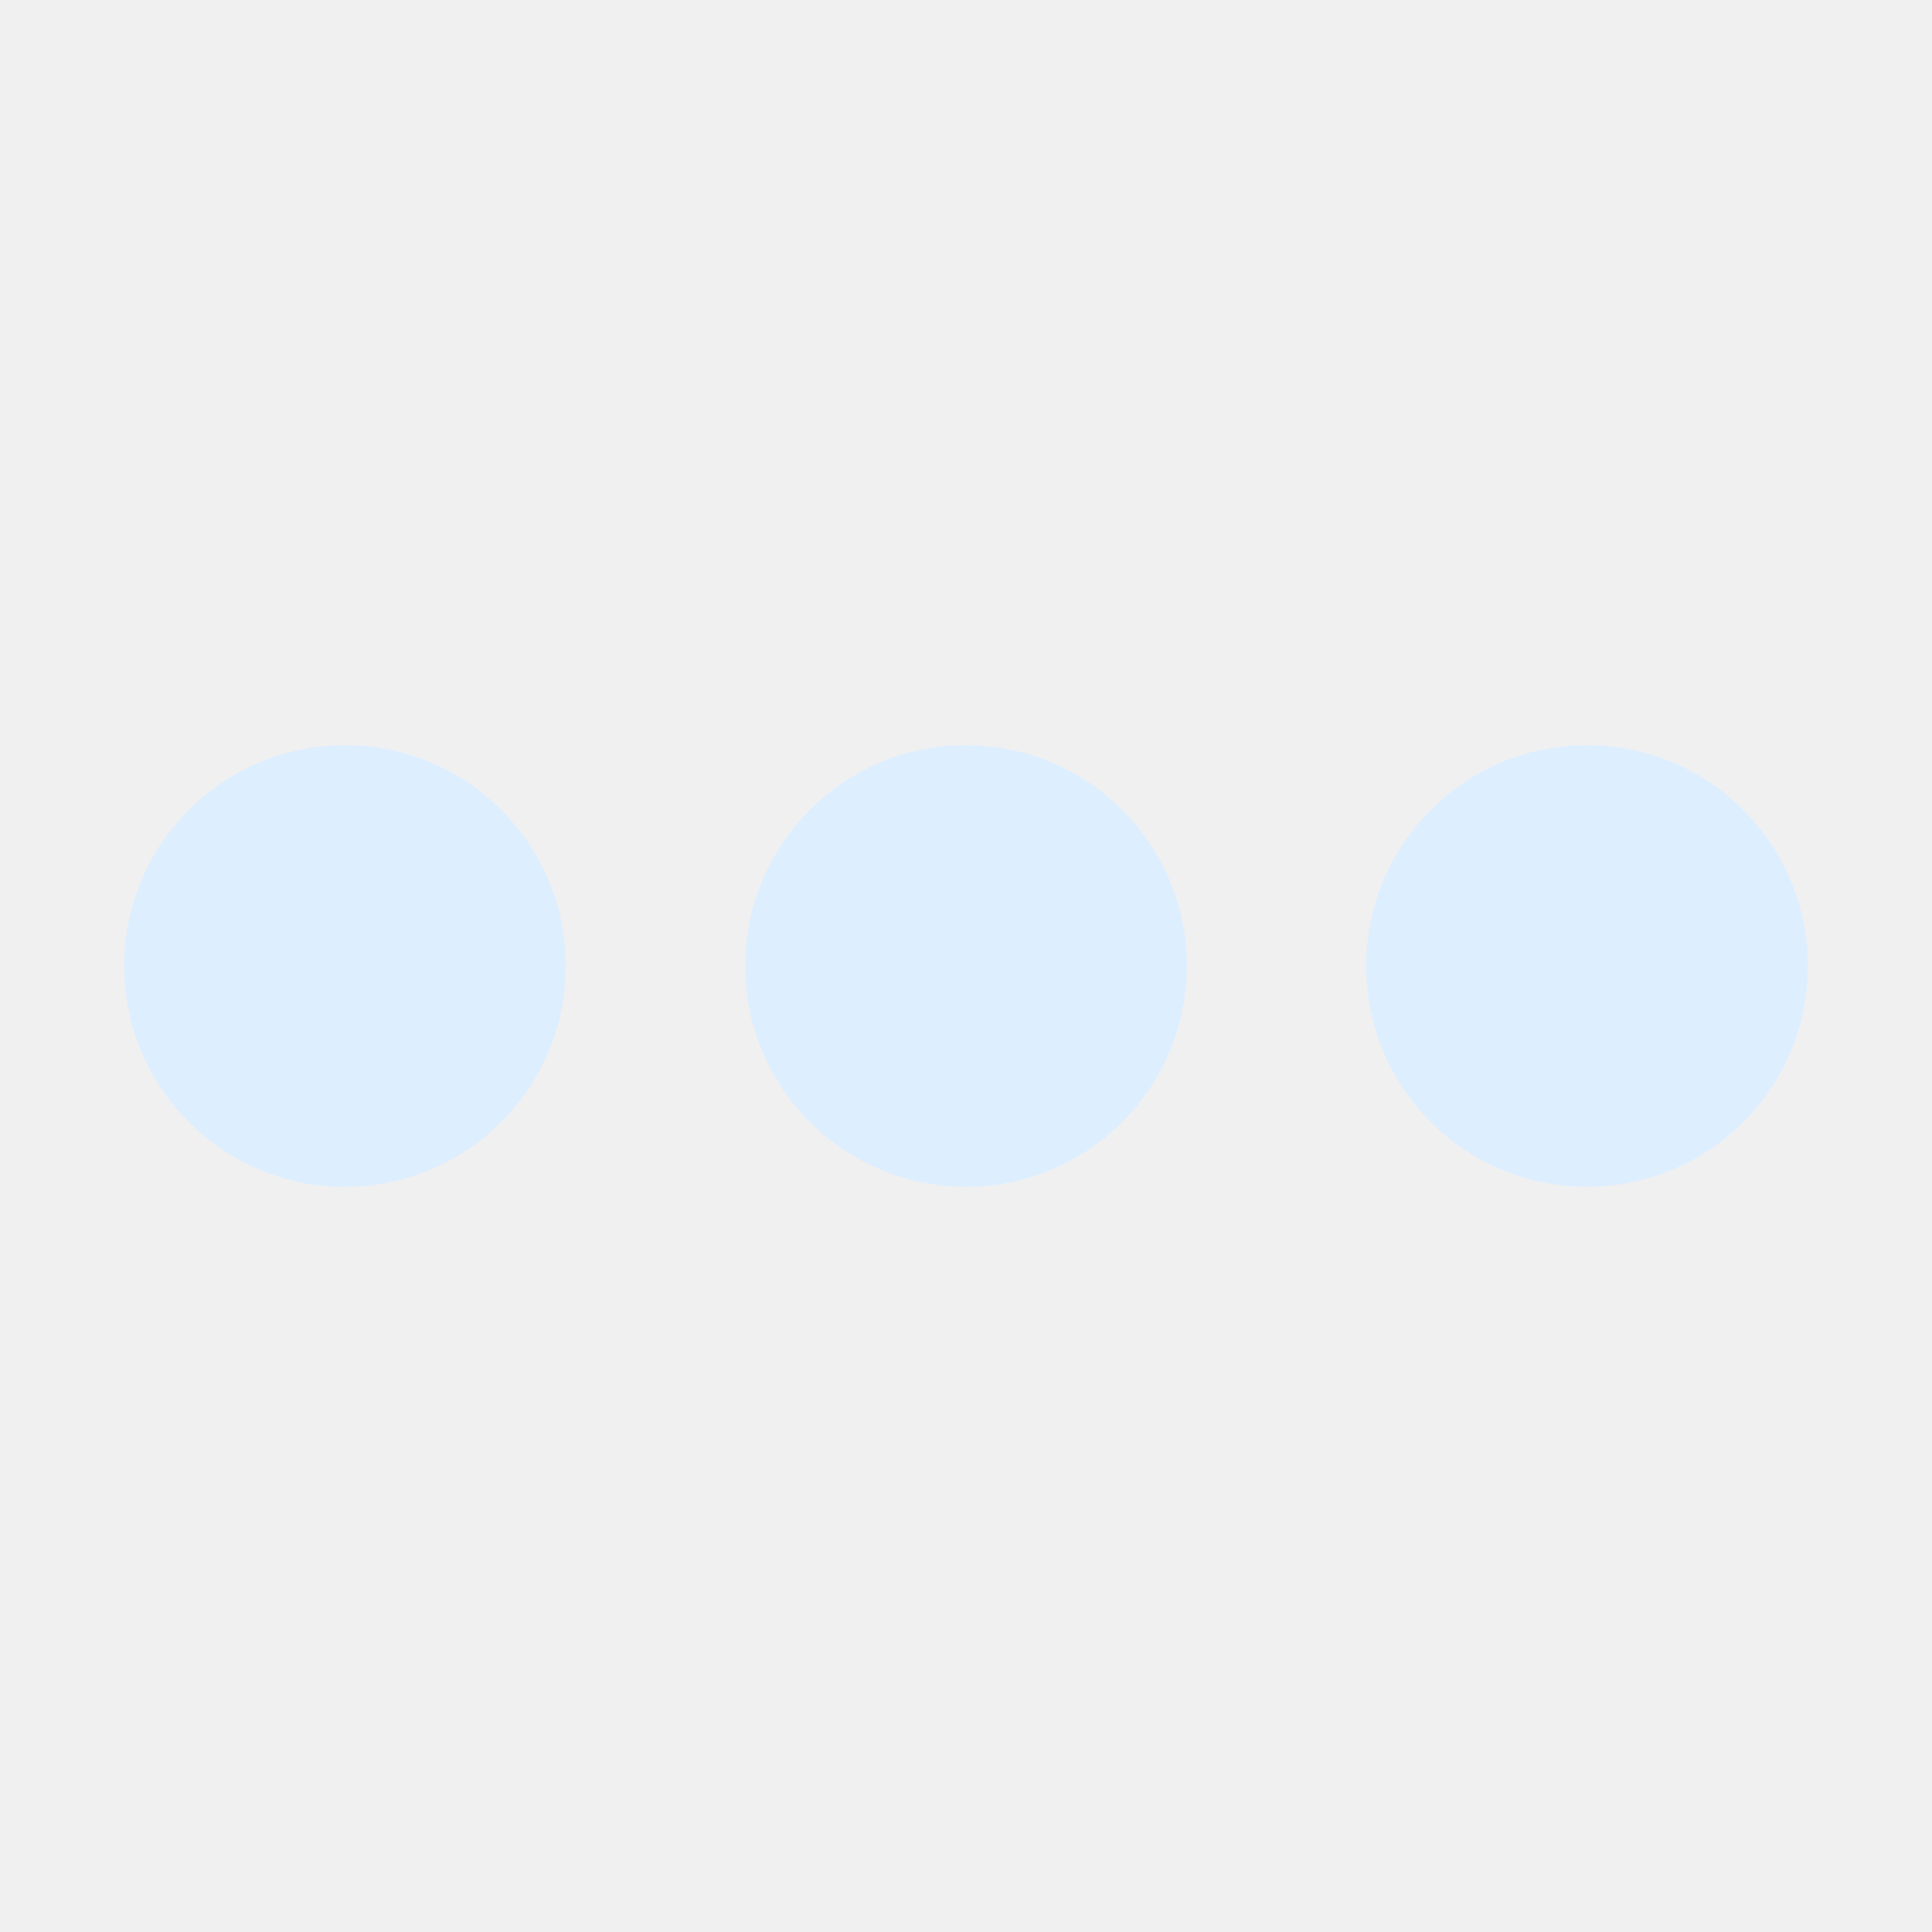
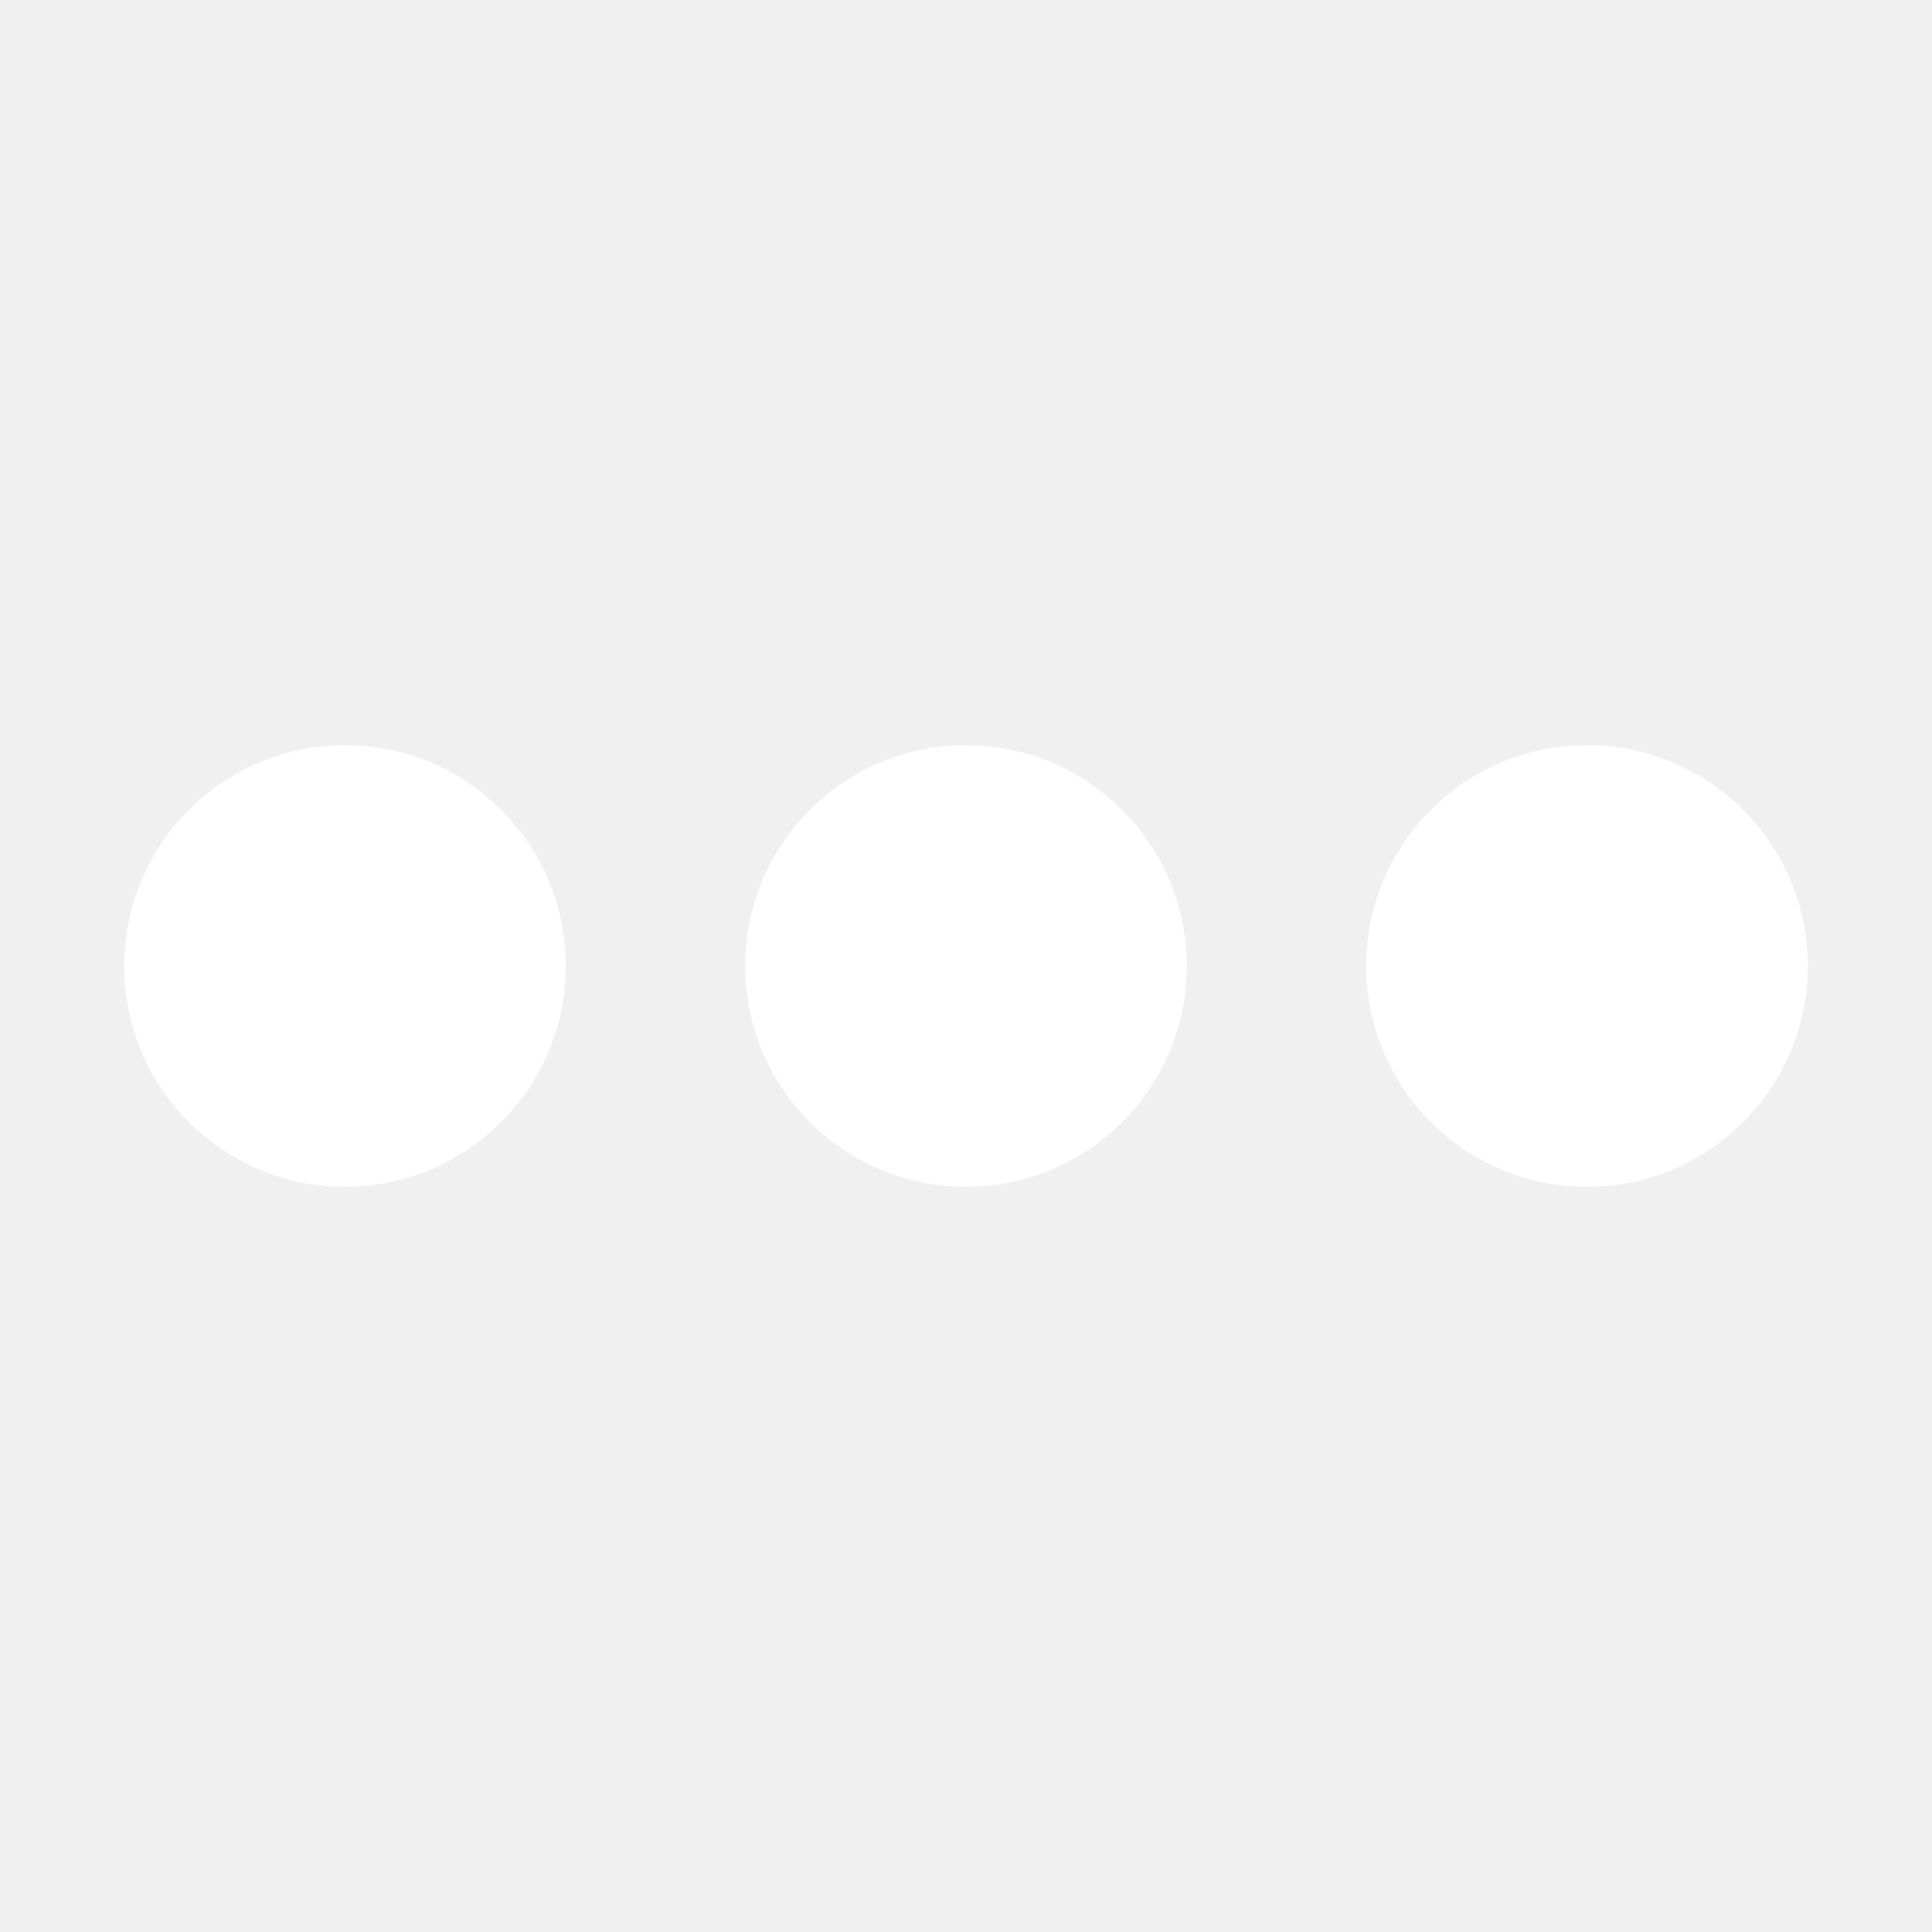
<svg xmlns="http://www.w3.org/2000/svg" width="14" height="14">
-   <g fill="#def">
+   <g fill="#fff">
    <circle cx="2.5" cy="7" r="1.6" />
    <circle cx="7" cy="7" r="1.6" />
    <circle cx="11.5" cy="7" r="1.6" />
  </g>
</svg>
